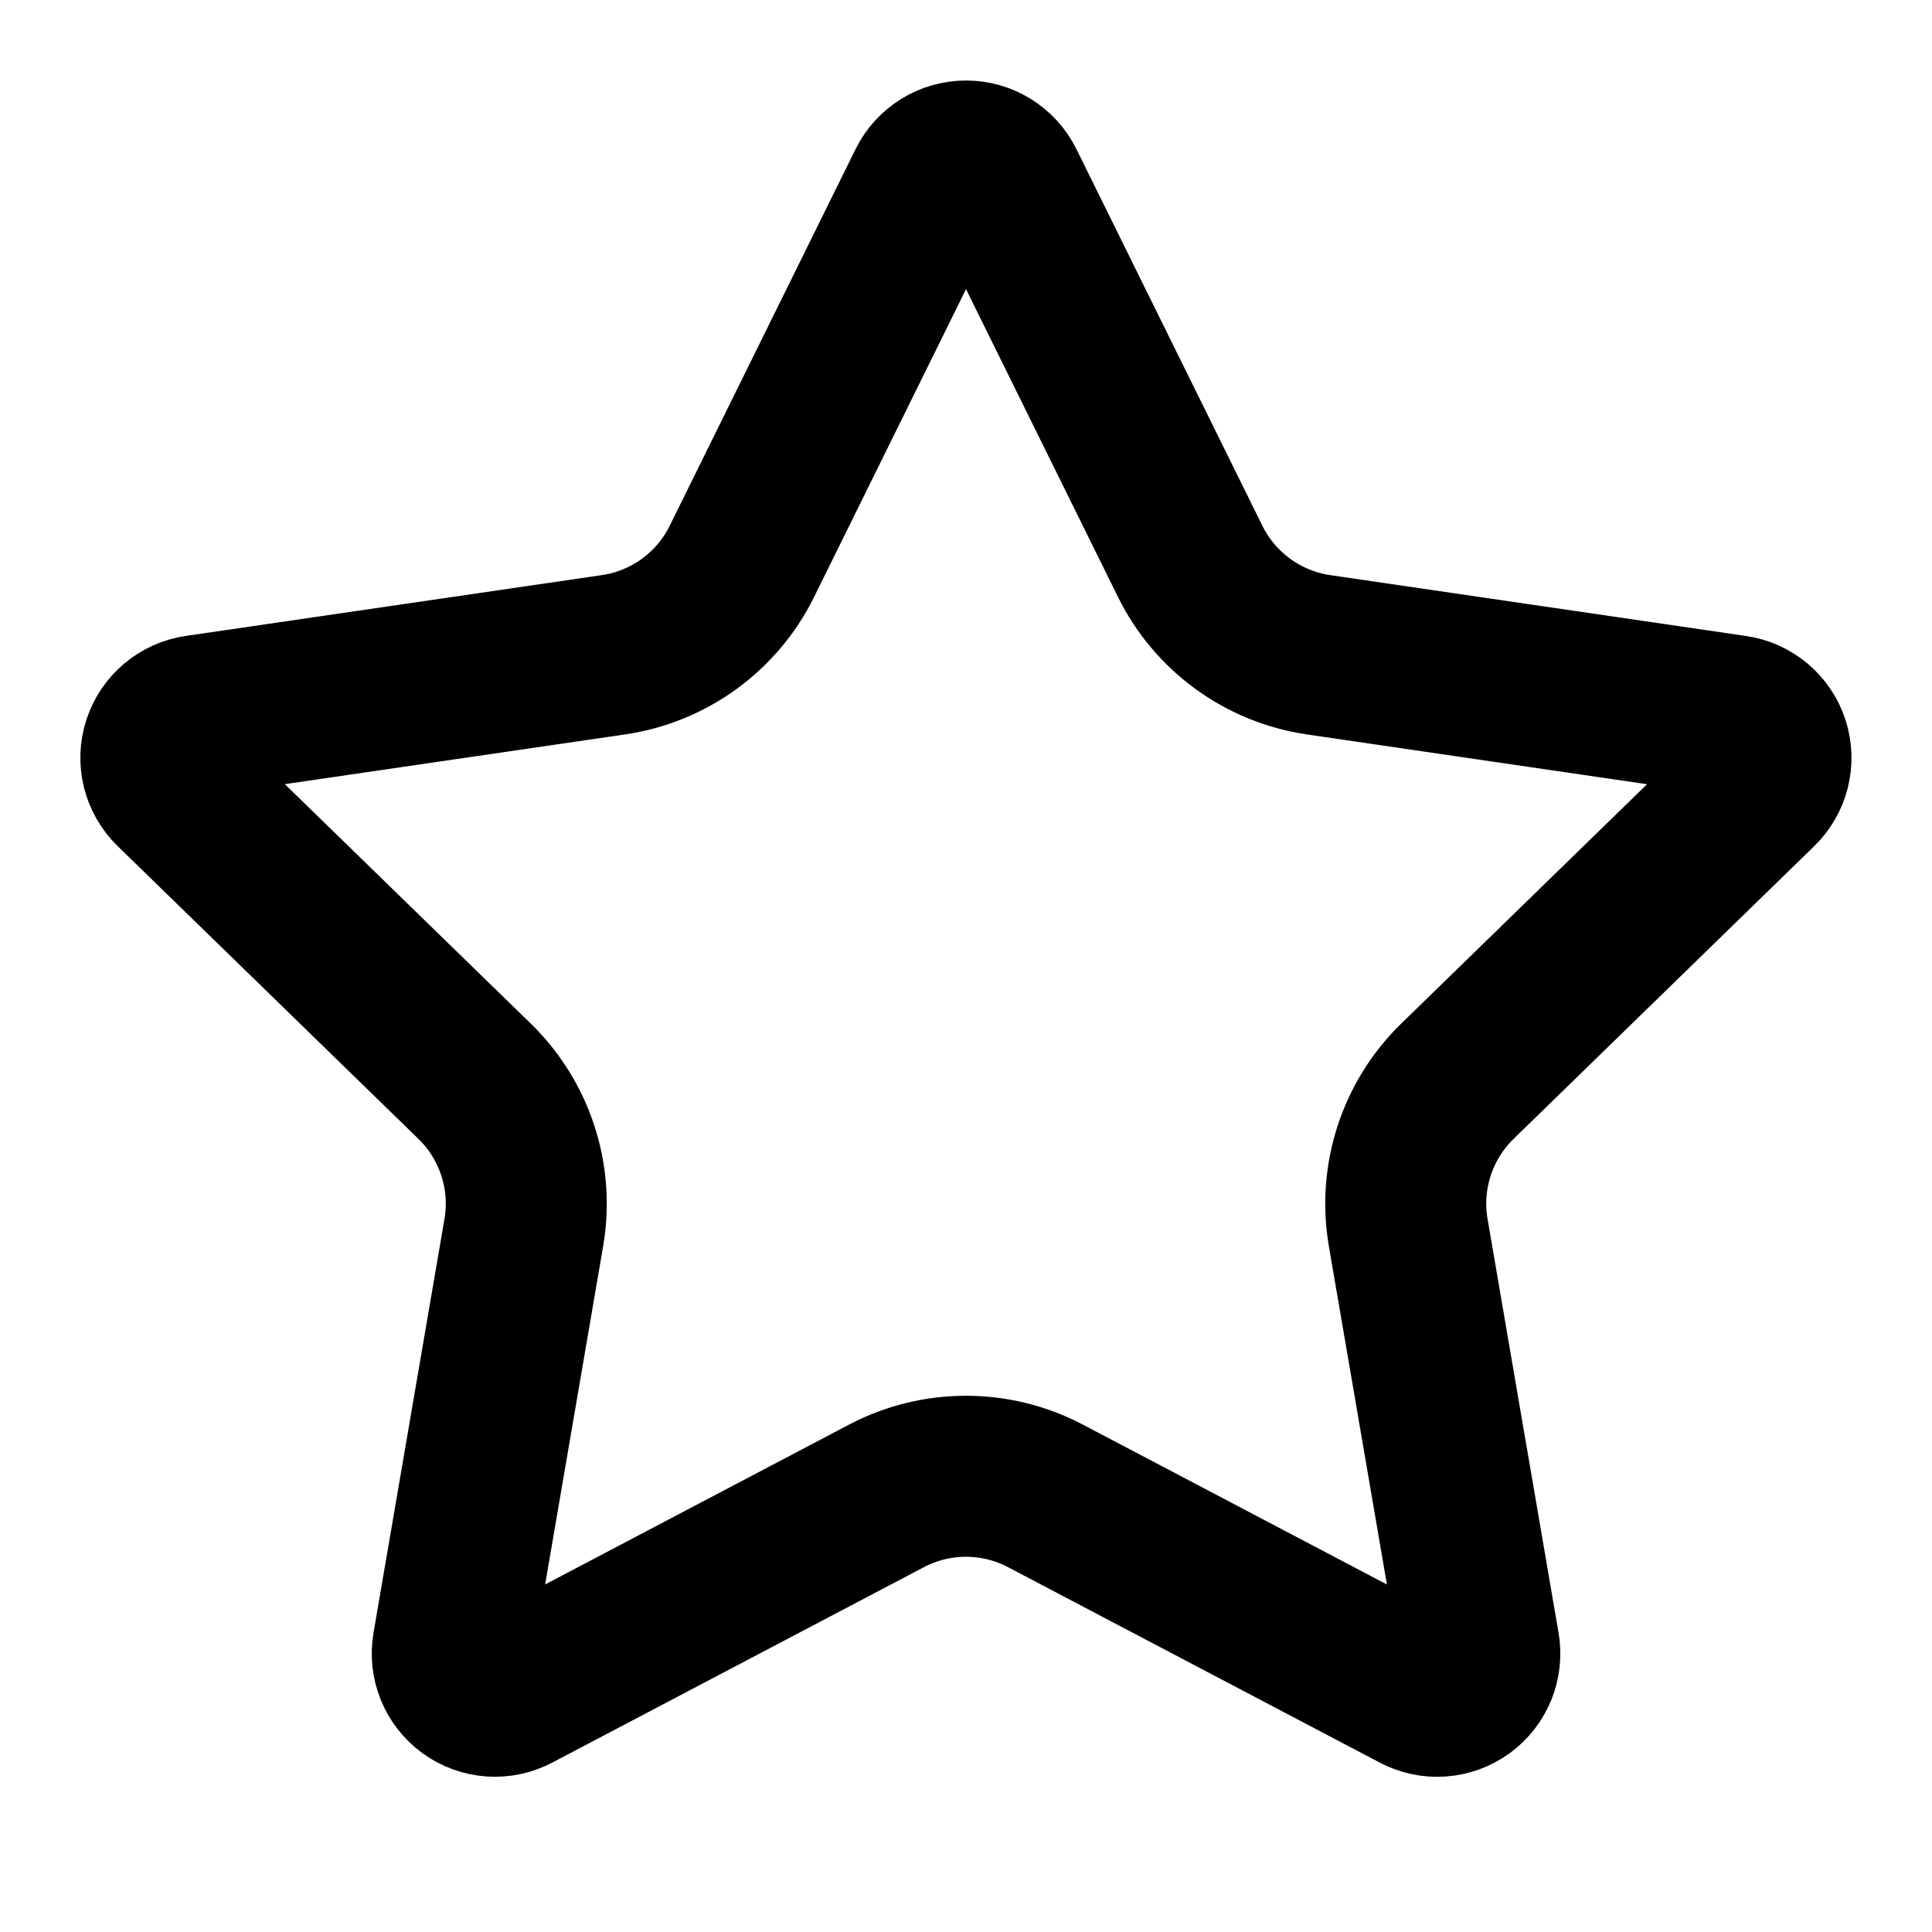
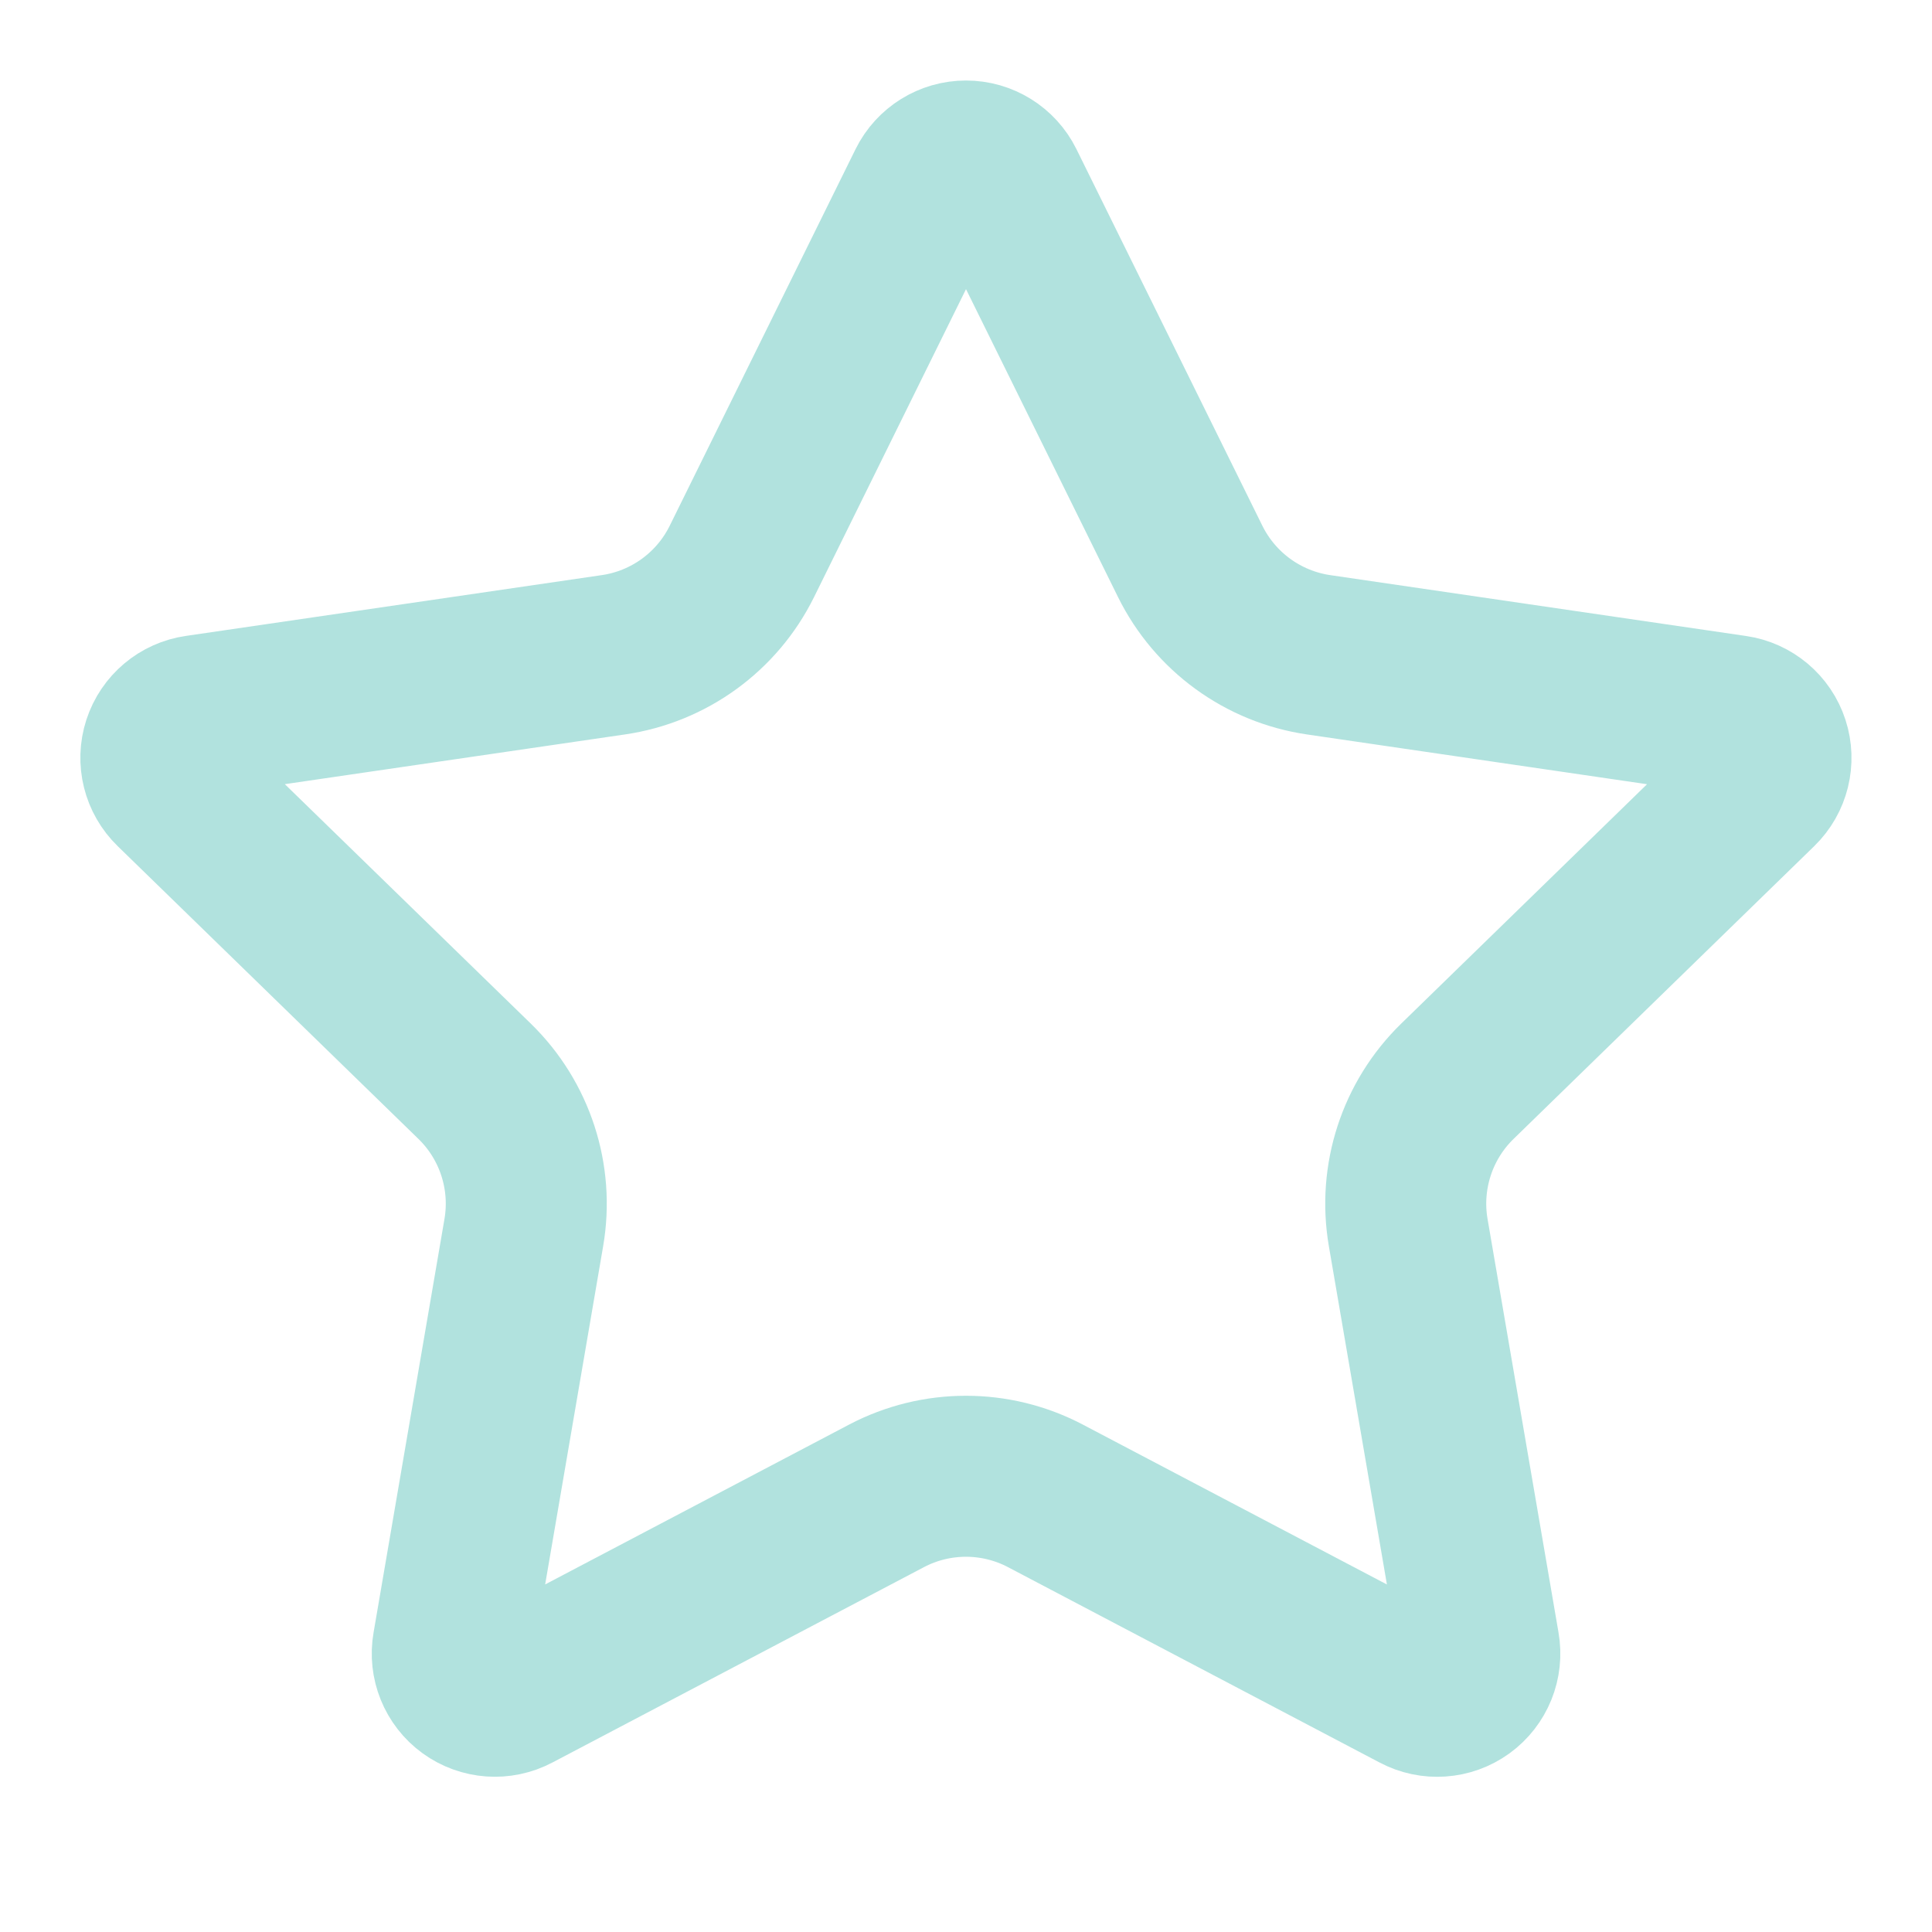
- <svg xmlns="http://www.w3.org/2000/svg" width="24" height="24" viewBox="0 0 24 24" fill="none" stroke="currentColor" stroke-width="2" stroke-linecap="round" stroke-linejoin="round" class="lucide lucide-star-icon lucide-star">
+ <svg xmlns="http://www.w3.org/2000/svg" width="24" height="24" viewBox="0 0 24 24" fill="none" stroke="#b1e2de" stroke-width="2" stroke-linecap="round" stroke-linejoin="round" class="lucide lucide-star-icon lucide-star">
  <path d="M11.525 2.295a.53.53 0 0 1 .95 0l2.31 4.679a2.123 2.123 0 0 0 1.595 1.16l5.166.756a.53.53 0 0 1 .294.904l-3.736 3.638a2.123 2.123 0 0 0-.611 1.878l.882 5.14a.53.53 0 0 1-.771.56l-4.618-2.428a2.122 2.122 0 0 0-1.973 0L6.396 21.01a.53.53 0 0 1-.77-.56l.881-5.139a2.122 2.122 0 0 0-.611-1.879L2.16 9.795a.53.53 0 0 1 .294-.906l5.165-.755a2.122 2.122 0 0 0 1.597-1.16z" />
</svg>
